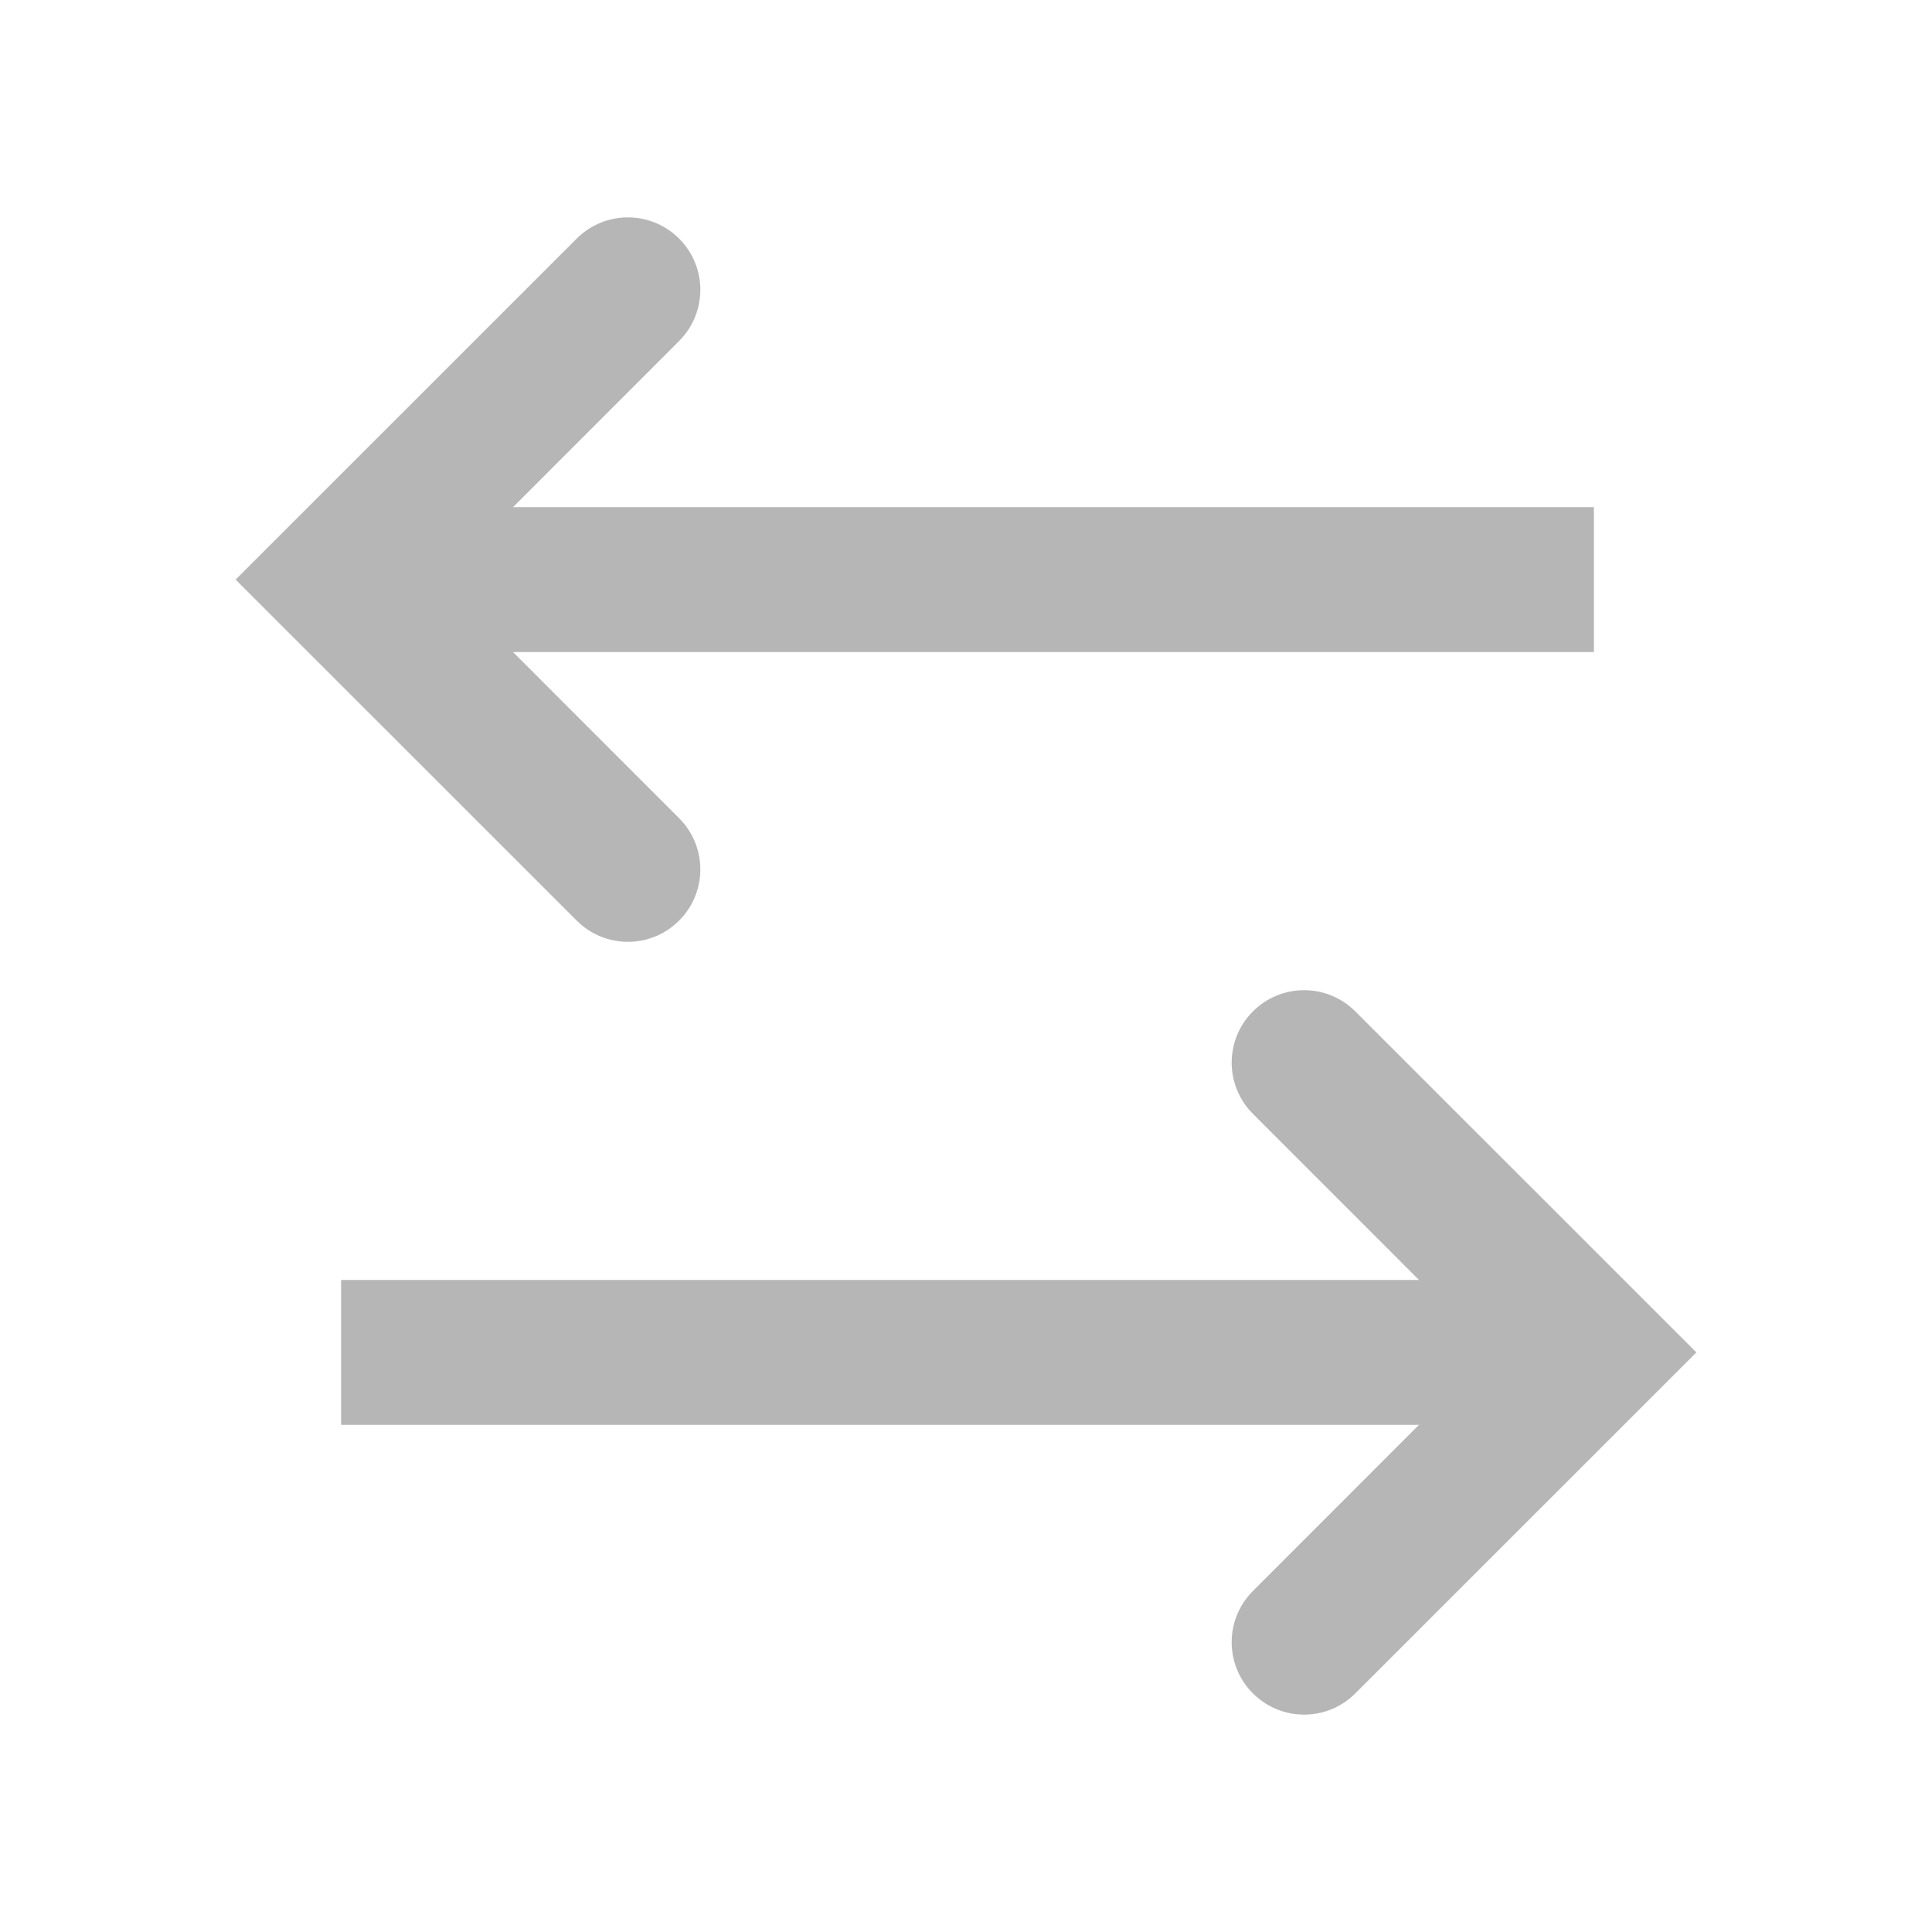
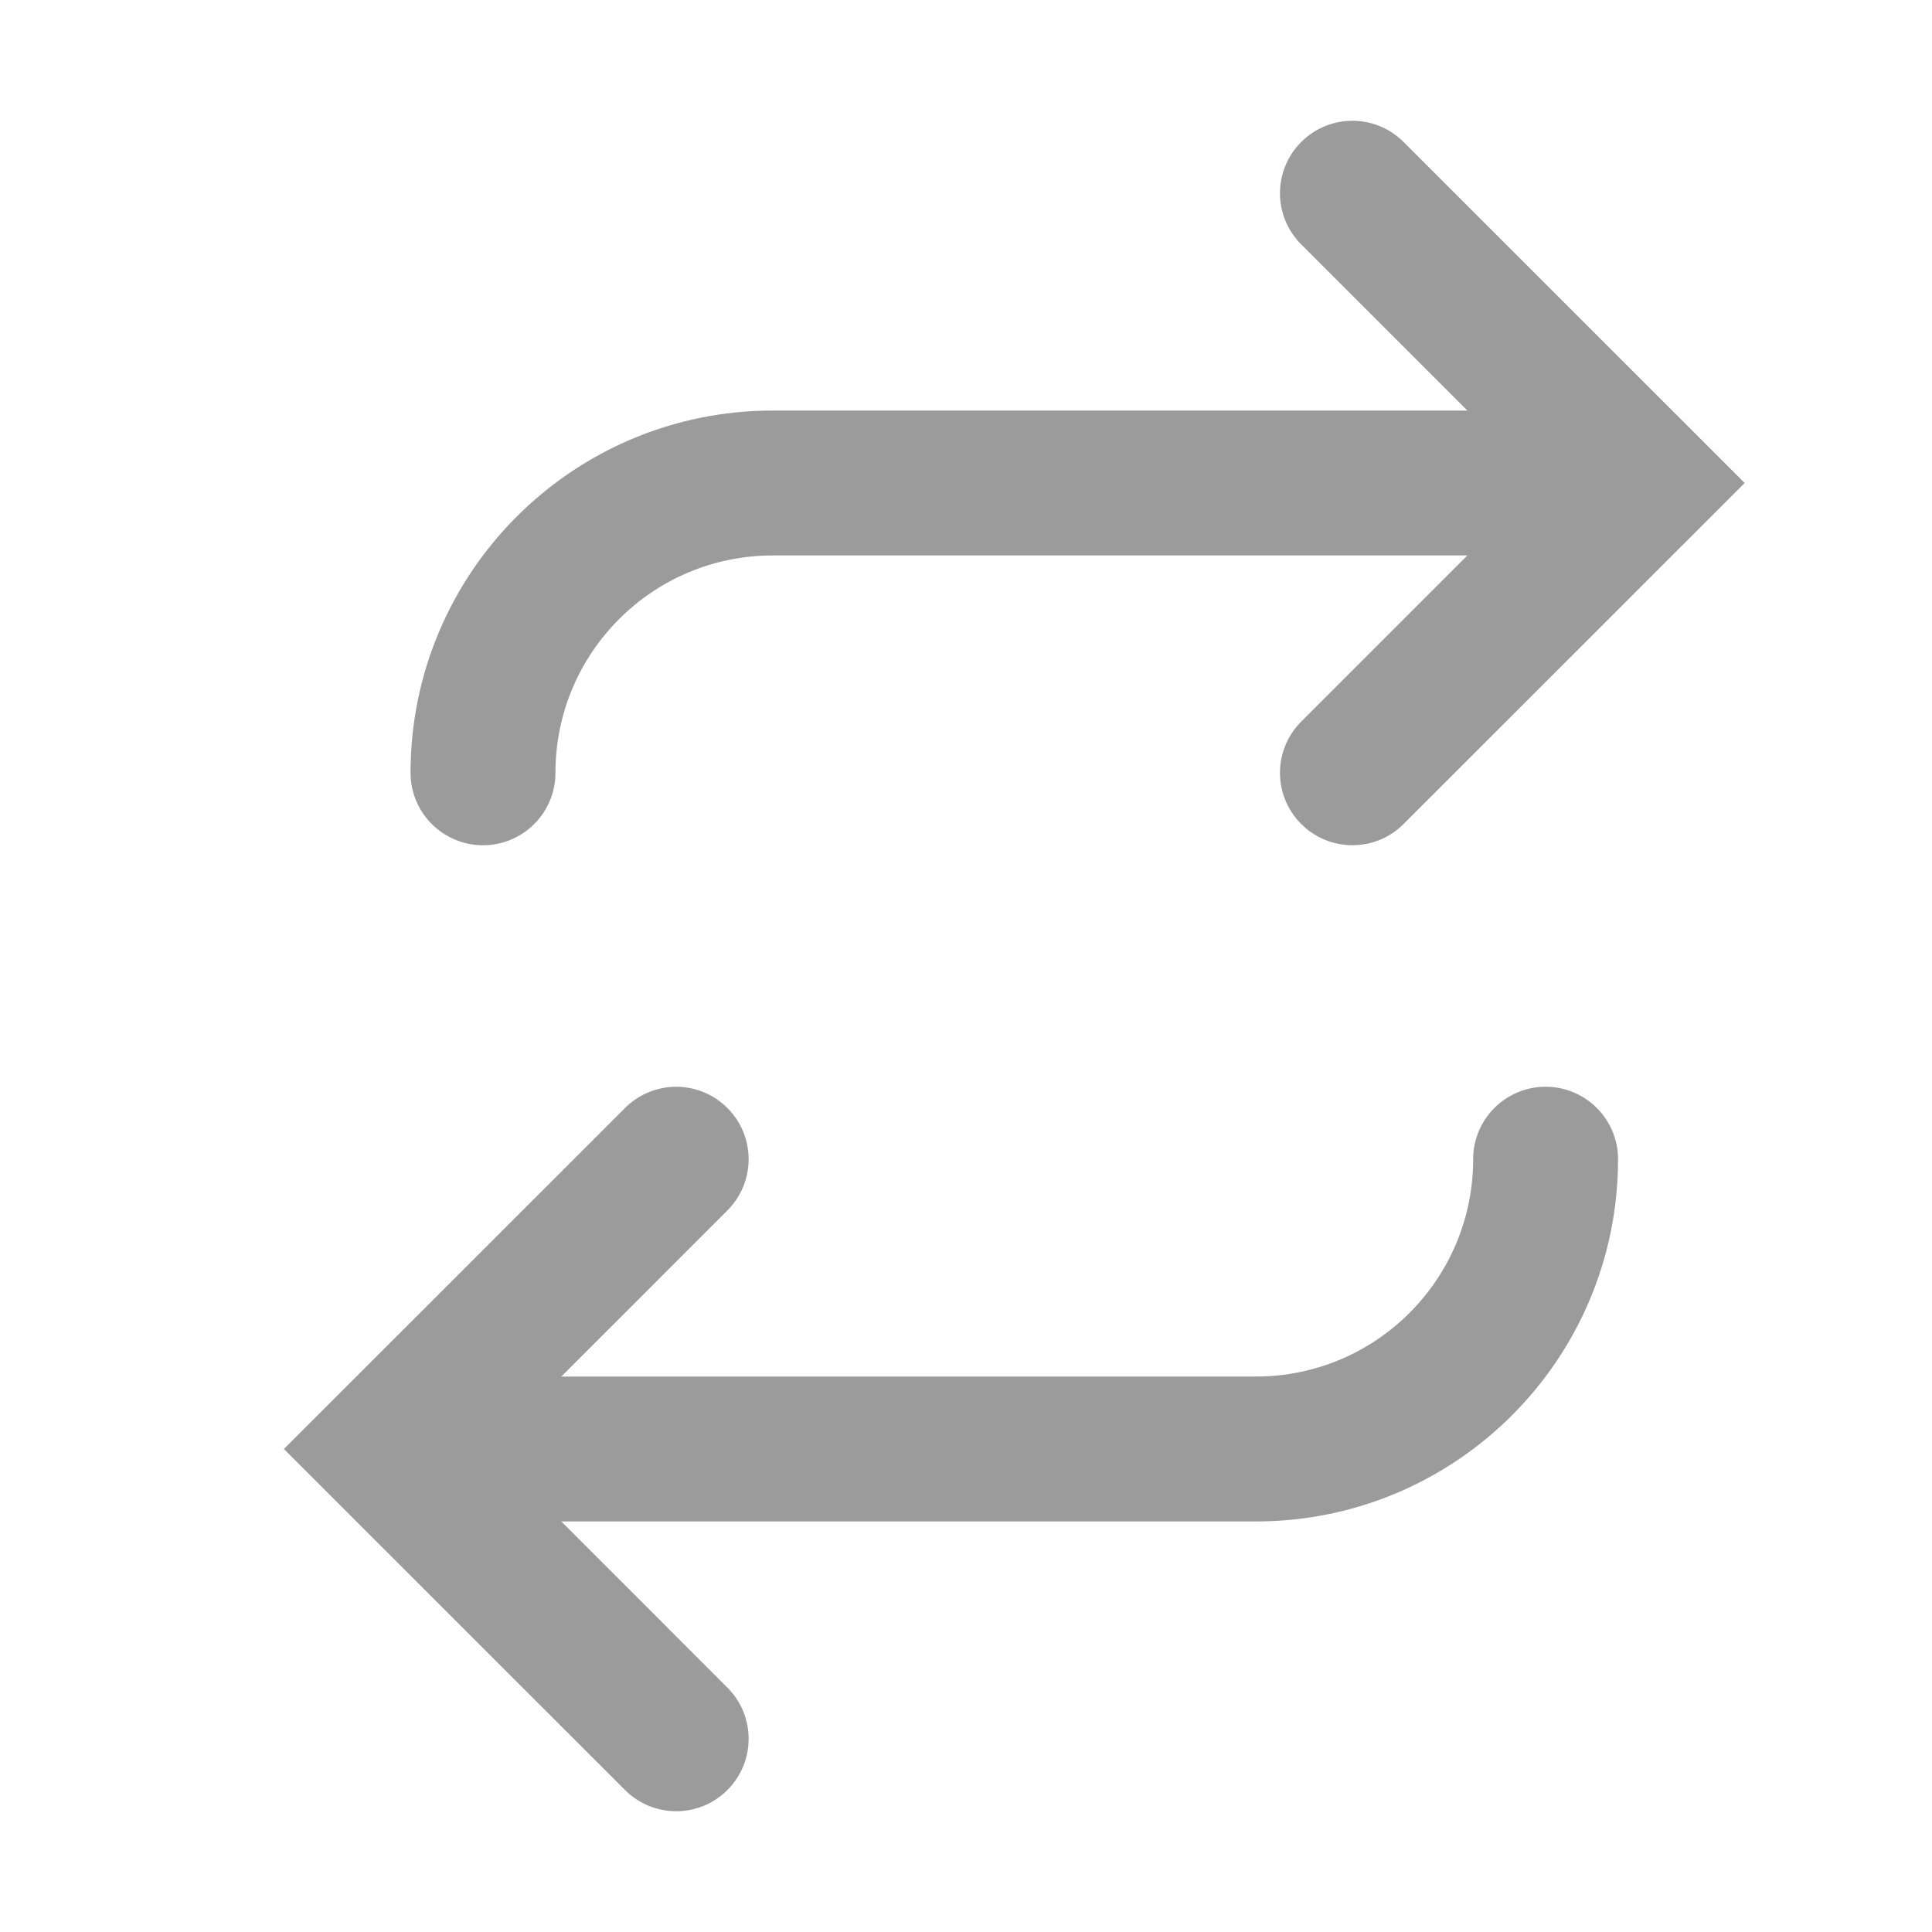
<svg xmlns="http://www.w3.org/2000/svg" width="20" height="20" viewBox="0 0 20 20" fill="none">
-   <path fill-rule="evenodd" clip-rule="evenodd" d="M12.97 10.47C12.677 10.763 12.677 11.237 12.97 11.53L15.439 14L12.97 16.47C12.677 16.763 12.677 17.237 12.97 17.53C13.263 17.823 13.737 17.823 14.03 17.53L17.561 14L14.03 10.47C13.737 10.177 13.263 10.177 12.97 10.47Z" fill="#b6b6b6" />
-   <path d="M15.5 13.25H3.531V14.75H15.5V13.25Z" fill="#b6b6b6" />
-   <path fill-rule="evenodd" clip-rule="evenodd" d="M7.03 2.47C7.323 2.763 7.323 3.237 7.03 3.53L4.561 6L7.03 8.47C7.323 8.763 7.323 9.237 7.03 9.53C6.737 9.823 6.263 9.823 5.97 9.53L2.439 6L5.97 2.47C6.263 2.177 6.737 2.177 7.03 2.47Z" fill="#b6b6b6" />
-   <path d="M4.531 5.25H16.5V6.75H4.531V5.25Z" fill="#b6b6b6" />
+   <path d="M6.47 18.53C6.763 18.823 7.237 18.823 7.53 18.53C7.823 18.237 7.823 17.763 7.53 17.47L5.061 15L7.53 12.53C7.823 12.237 7.823 11.763 7.53 11.47C7.237 11.177 6.763 11.177 6.47 11.47L2.939 15L6.47 18.53Z" fill="#9B9B9B" />
+   <path d="M14.53 8.53C14.237 8.823 13.763 8.823 13.47 8.53C13.177 8.237 13.177 7.763 13.47 7.47L15.94 5L13.47 2.53C13.177 2.237 13.177 1.763 13.47 1.47C13.763 1.177 14.237 1.177 14.53 1.47L18.061 5L14.53 8.53Z" fill="#9B9B9B" />
+   <path d="M15.25 12C15.25 13.243 14.243 14.25 13 14.25H4V15.75H13C15.071 15.75 16.75 14.071 16.75 12C16.75 11.586 16.414 11.25 16 11.25C15.586 11.25 15.25 11.586 15.25 12Z" fill="#9B9B9B" />
+   <path d="M5.75 8C5.75 6.757 6.757 5.75 8 5.75H16V4.25H8C5.929 4.25 4.25 5.929 4.25 8C4.25 8.414 4.586 8.75 5 8.75C5.414 8.75 5.75 8.414 5.75 8Z" fill="#9B9B9B" />
</svg>
